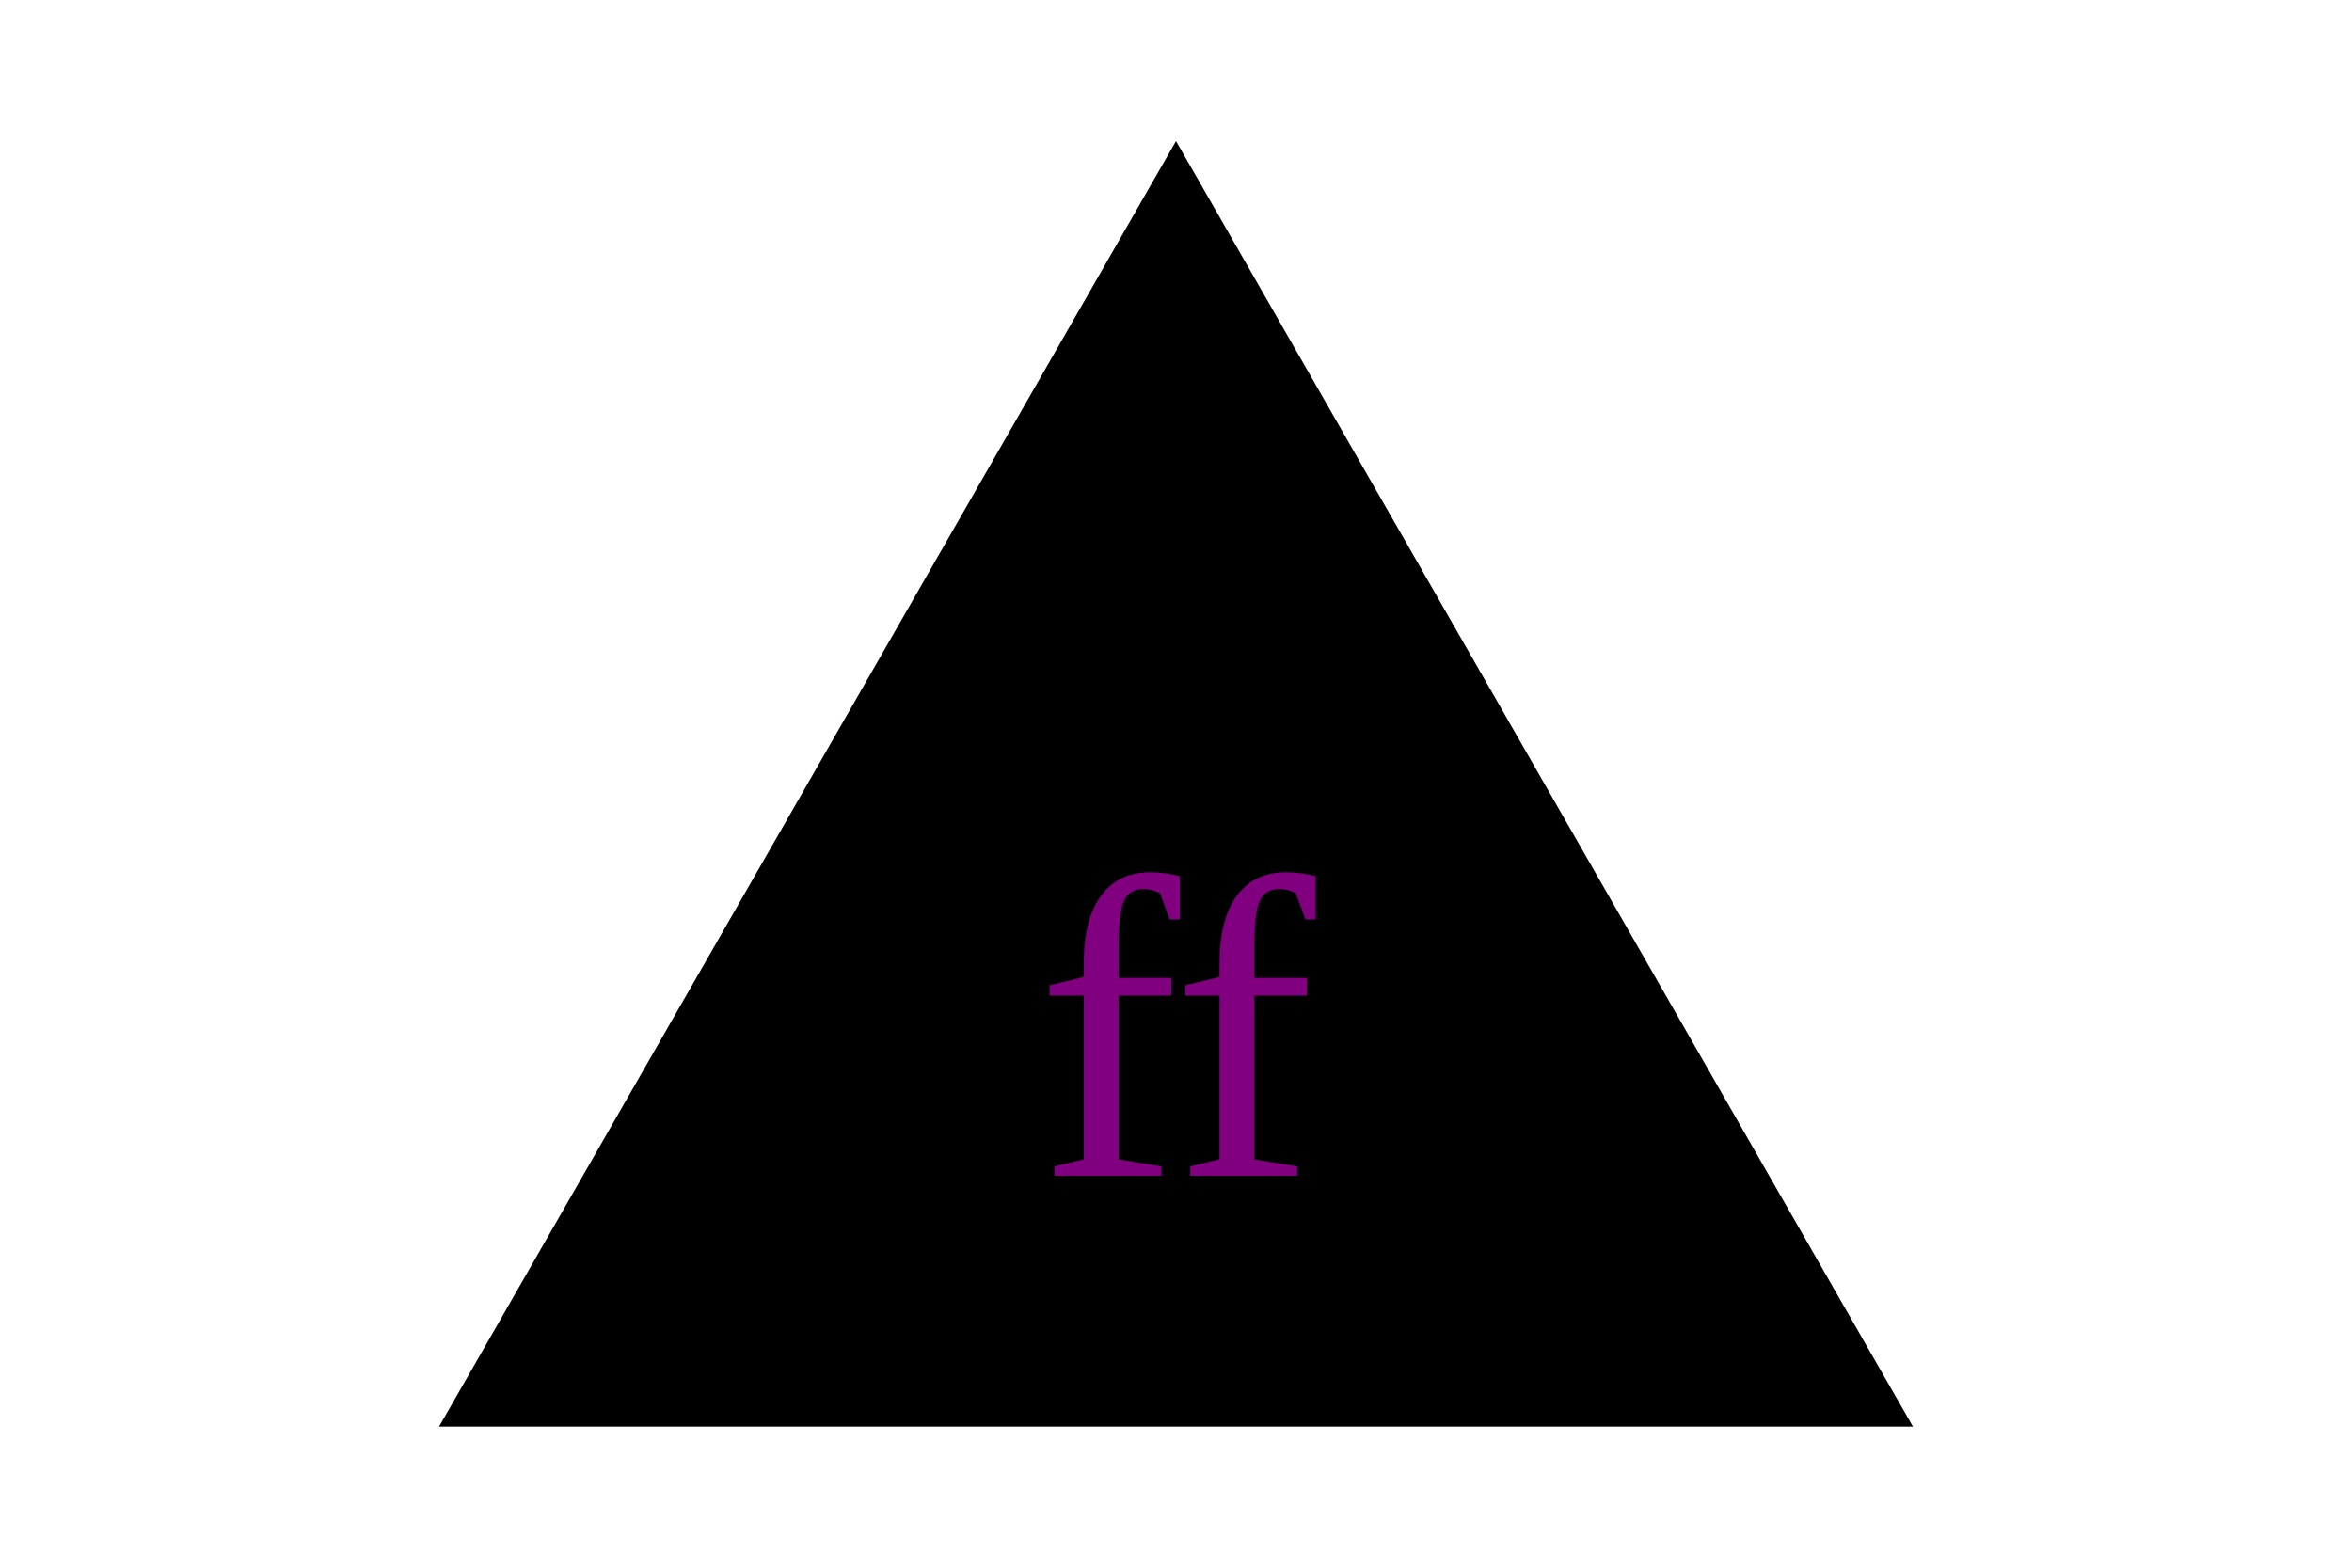
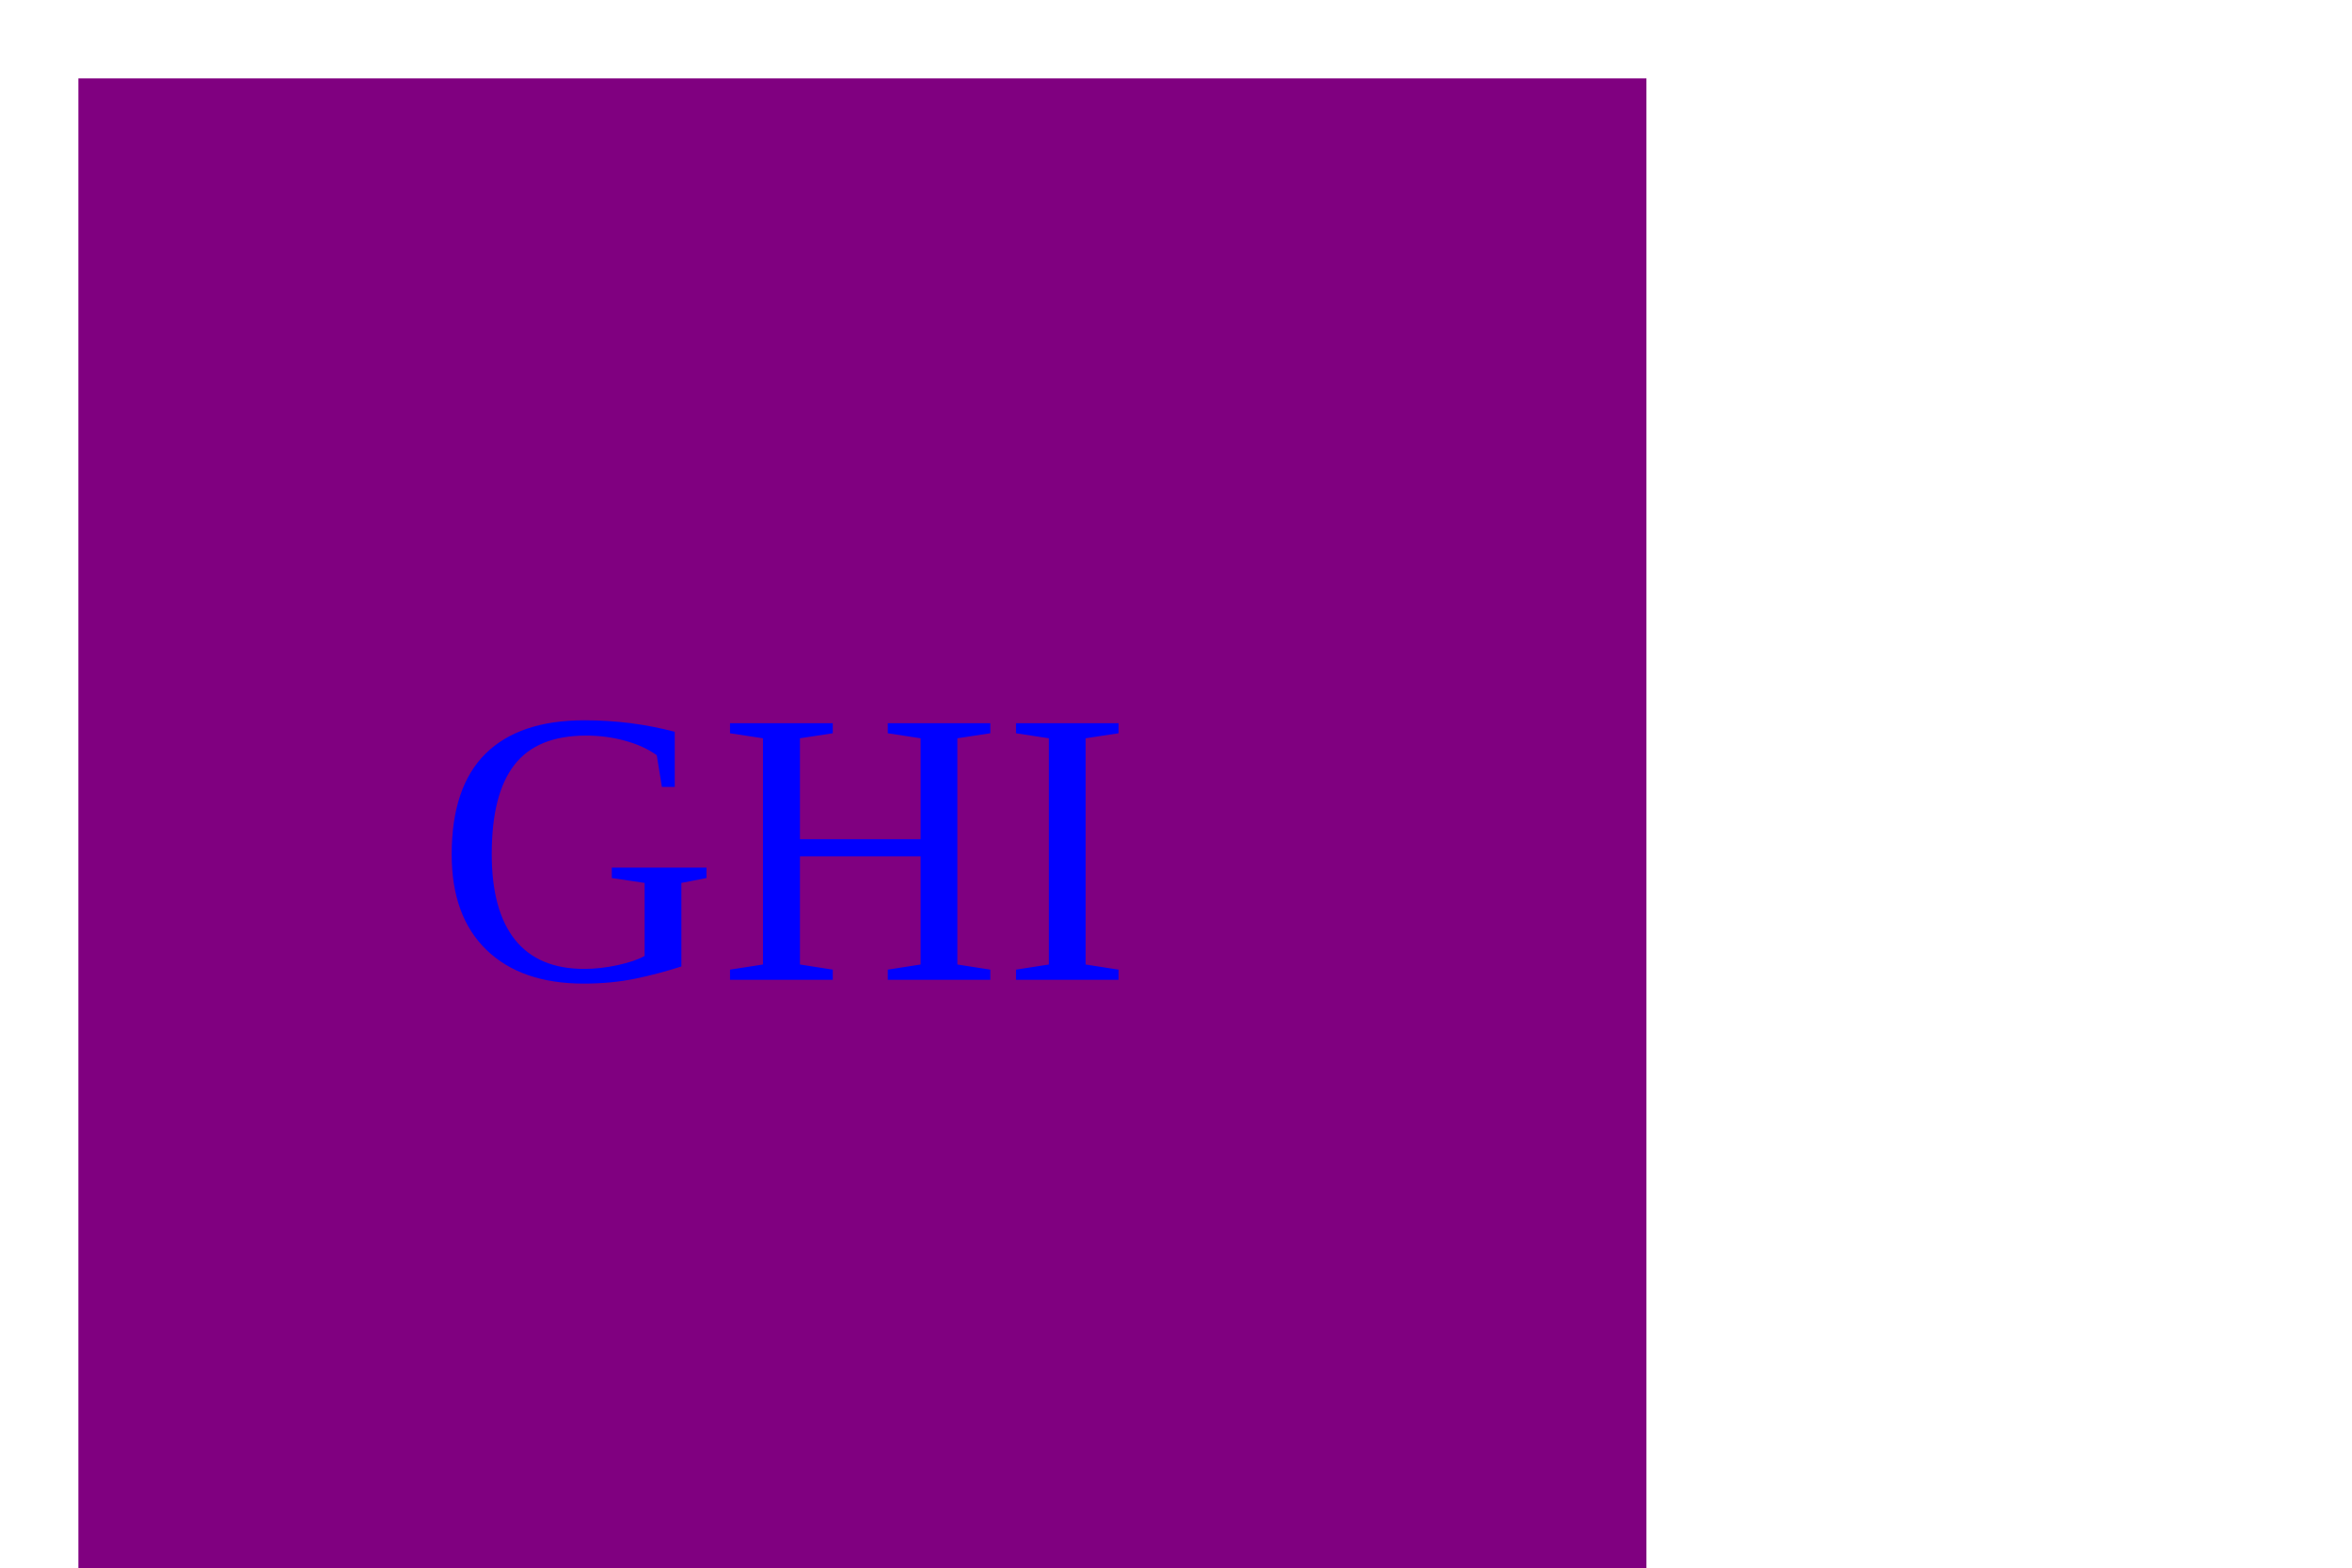
<svg xmlns="http://www.w3.org/2000/svg" version="1.1" width="300" height="200">
-   <polygon points="150, 18 244, 182 56, 182" fill="black" />
-   <text x="150" y="150" font-size="55" text-anchor="middle" fill="purple"> ff</text>
+   <rect x="10" y="10" width="200" height="200" fill="purple" />
+   <text x="100" y="125" font-size="50" text-anchor="middle" fill="blue">GHI</text>
</svg>
